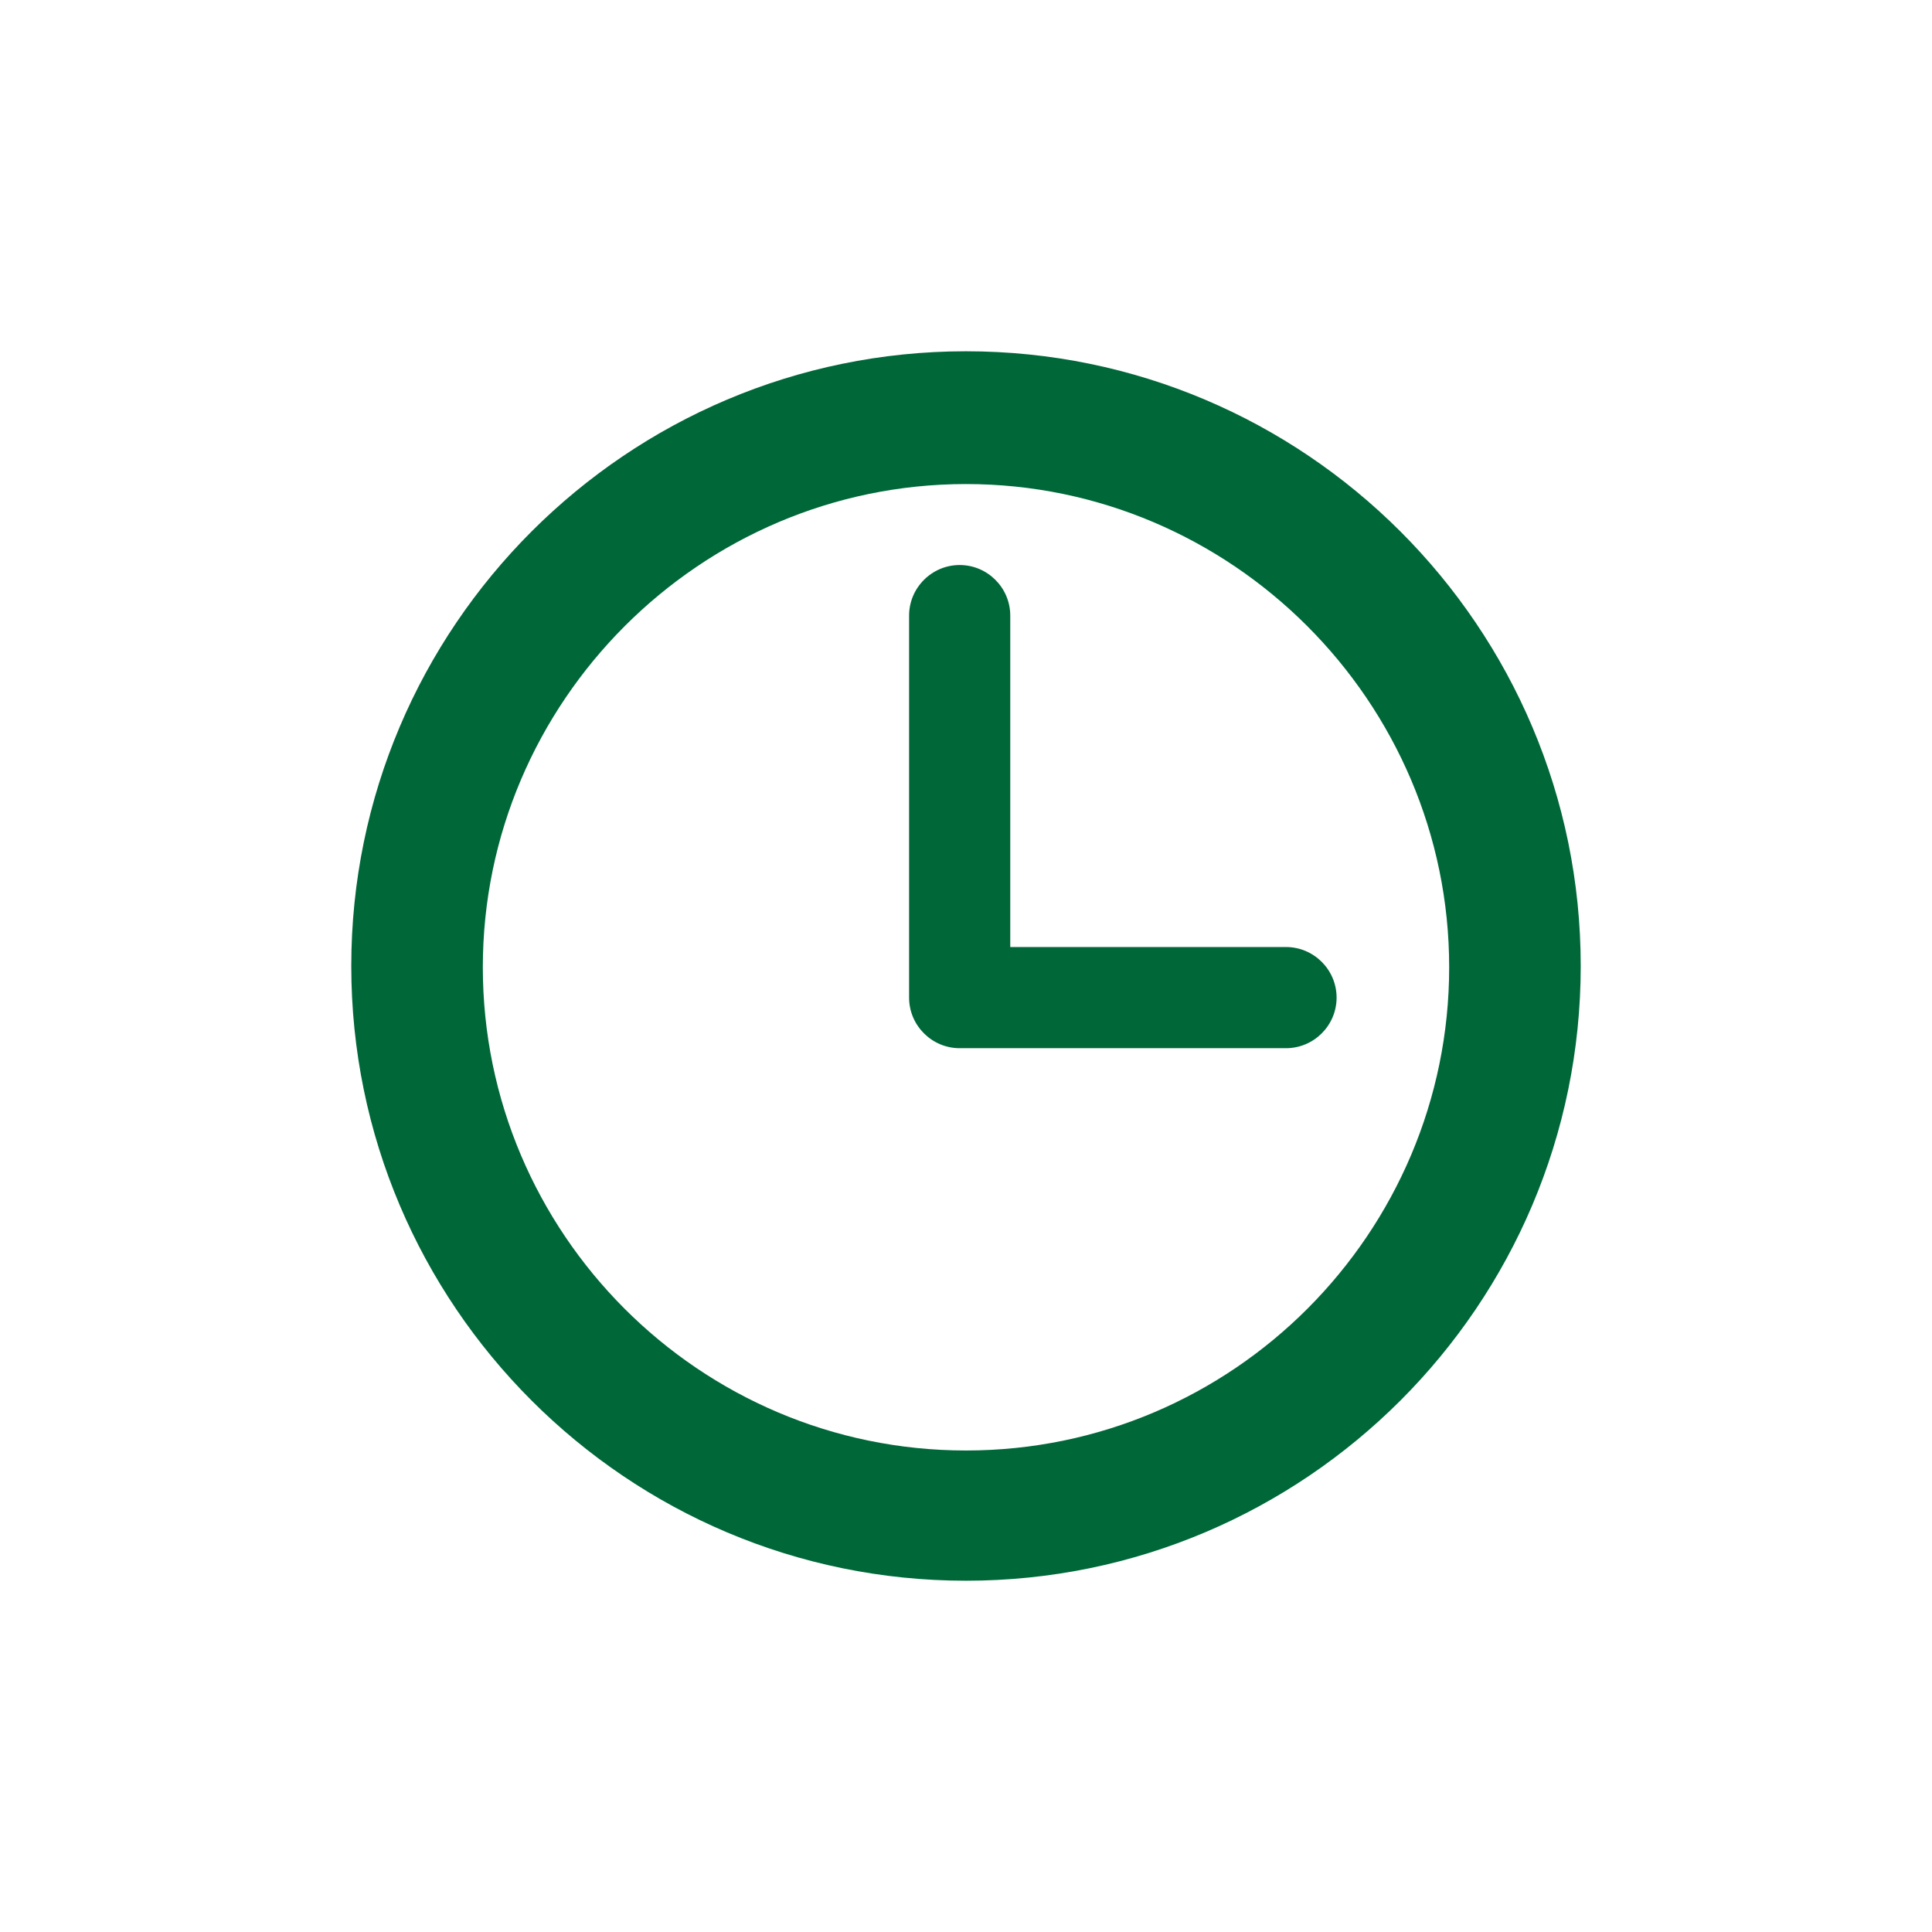
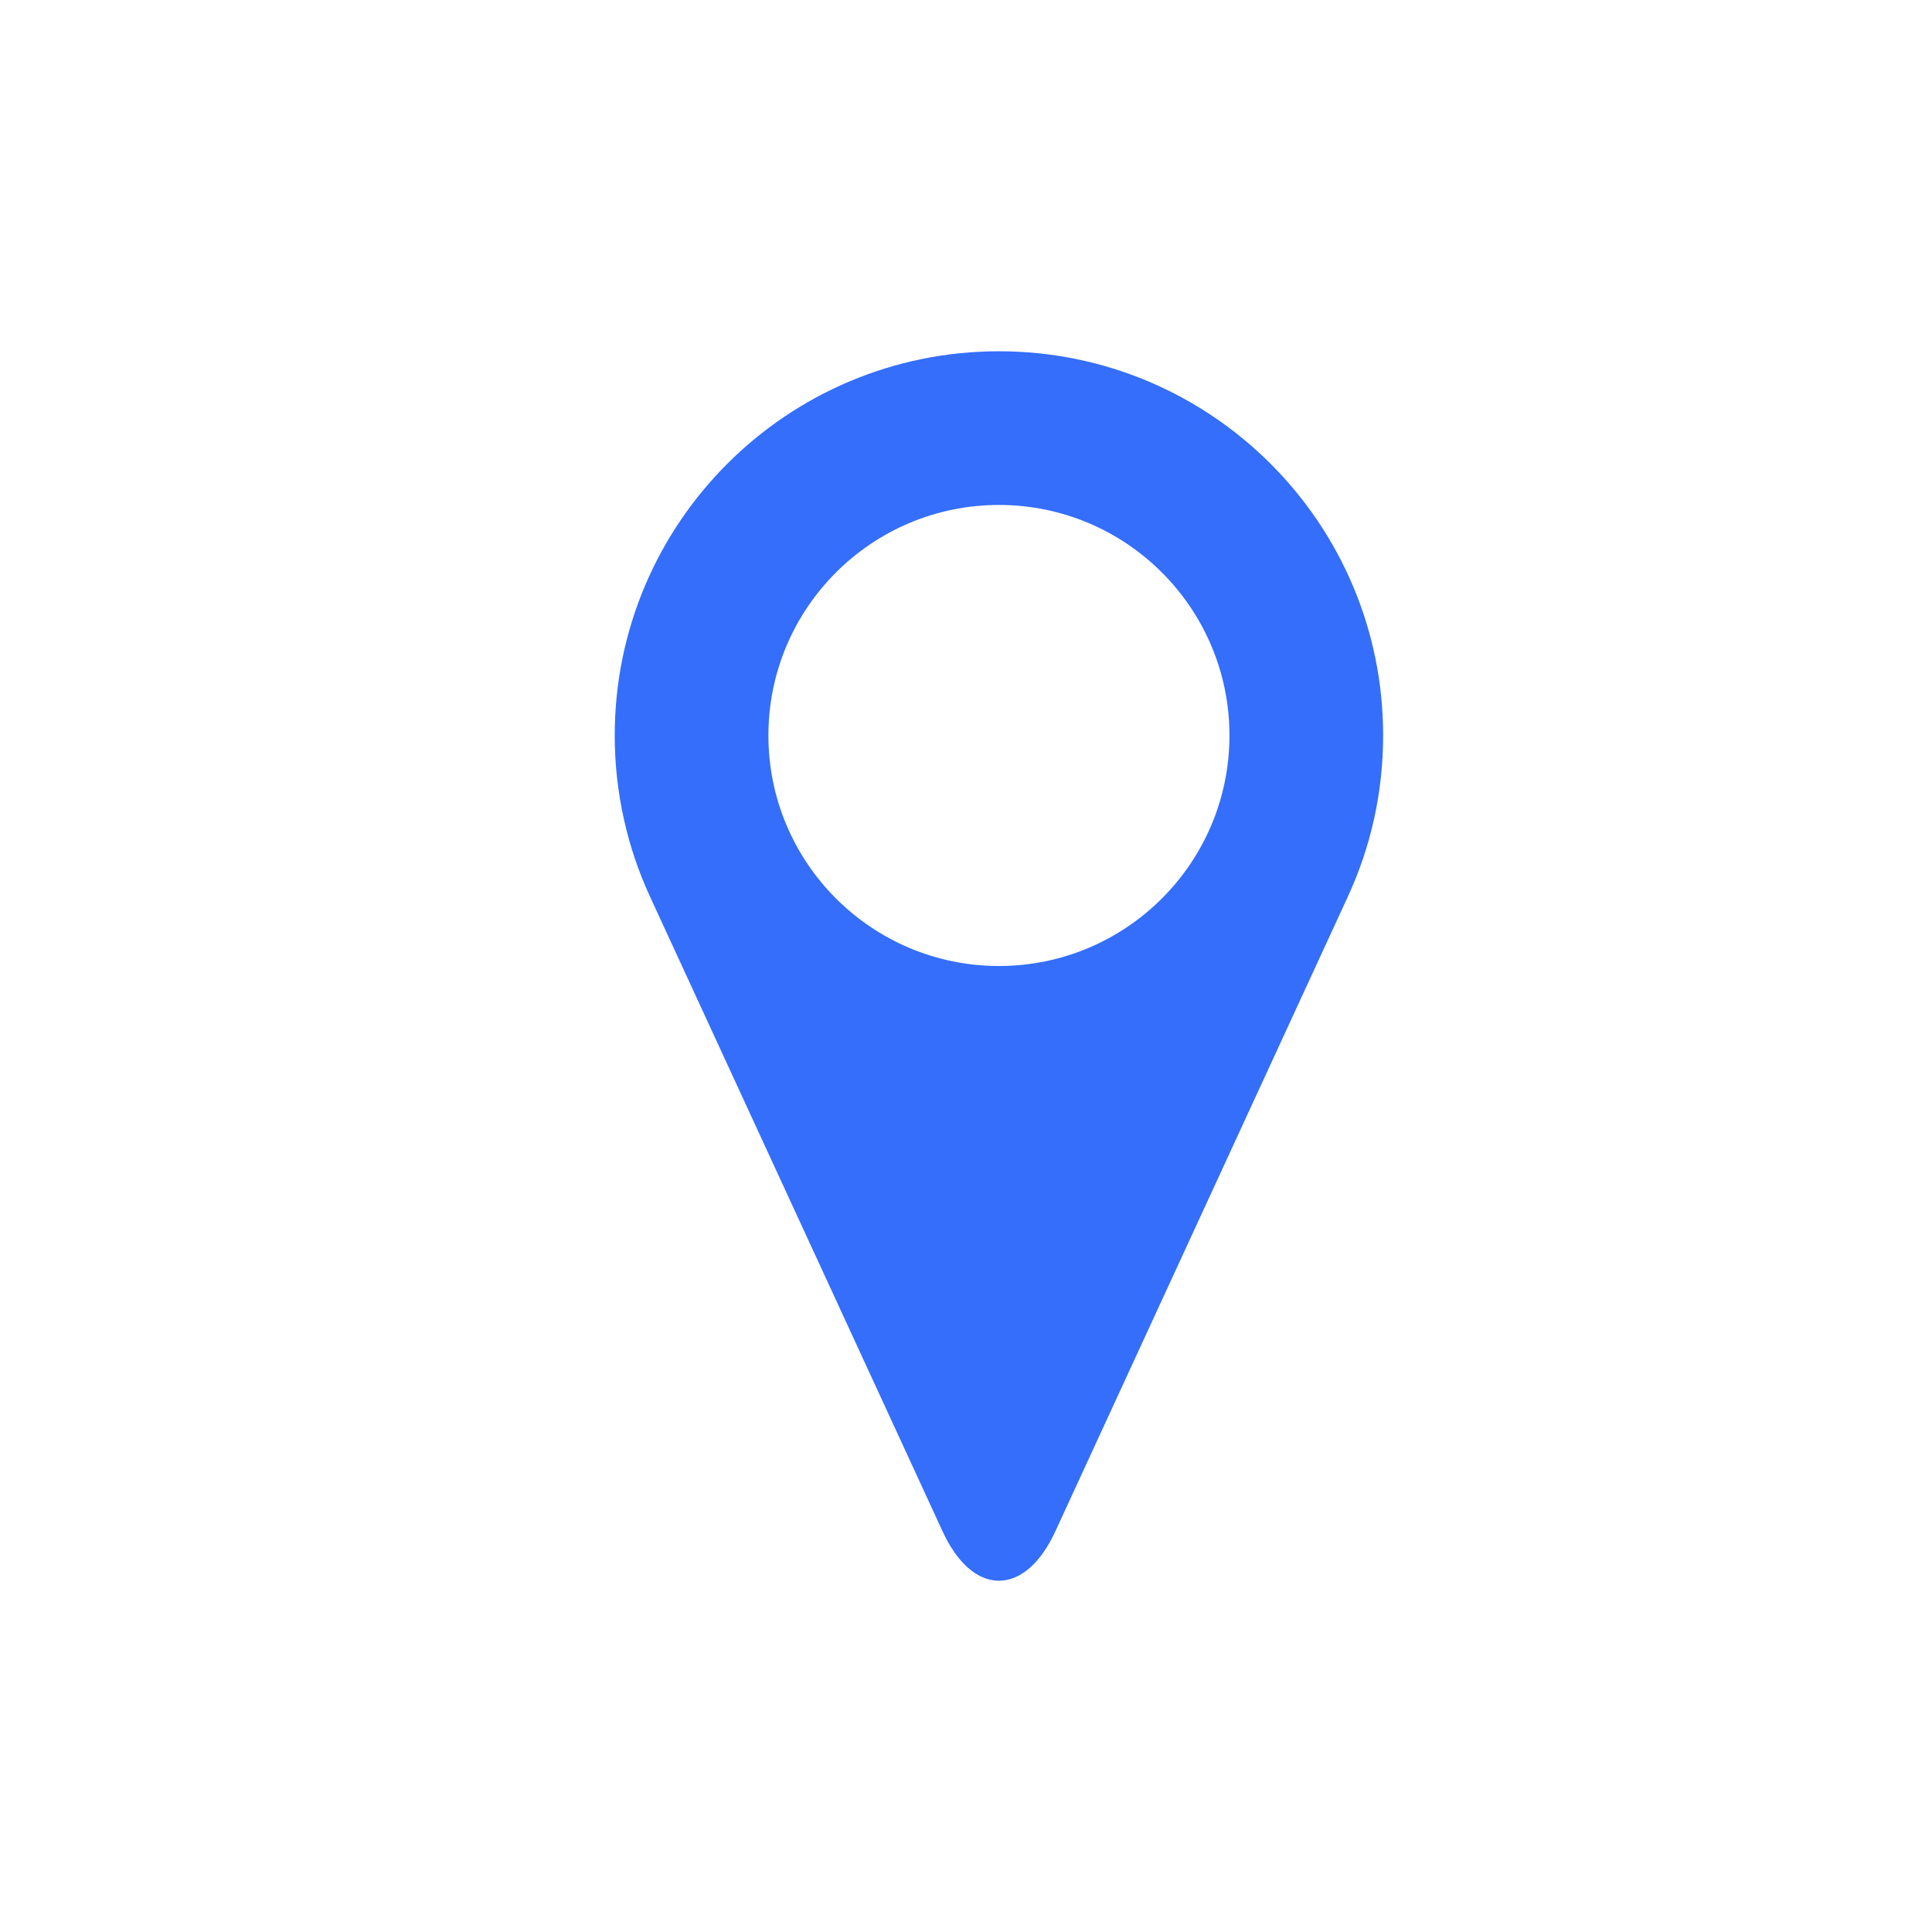
<svg xmlns="http://www.w3.org/2000/svg" width="22" height="22" viewBox="0 0 22 22" fill="none">
-   <path d="M11 4C7.14 4 4 7.14 4 11C4 14.86 7.14 18 11 18C14.86 18 18 14.86 18 11C18 7.14 14.86 4 11 4ZM11 16.517C7.961 16.517 5.498 14.039 5.498 11.014C5.498 7.99 7.975 5.512 11 5.512C14.025 5.512 16.502 7.99 16.502 11.014C16.502 14.039 14.039 16.517 11 16.517Z" fill="#006738" />
-   <path d="M14.644 10.784H11.504V7.01C11.504 6.693 11.245 6.434 10.928 6.434C10.611 6.434 10.352 6.693 10.352 7.01V11.36C10.352 11.677 10.611 11.936 10.928 11.936H14.644C14.961 11.936 15.22 11.677 15.22 11.36C15.22 11.043 14.961 10.784 14.644 10.784Z" fill="#006738" />
+   <path d="M11.375 4C8.959 4 7 5.958 7 8.375C7 9.028 7.144 9.648 7.399 10.204L10.732 17.435C10.891 17.783 11.12 18 11.375 18C11.63 18 11.859 17.783 12.018 17.436L15.351 10.204C15.607 9.648 15.75 9.028 15.75 8.375C15.75 5.958 13.791 4 11.375 4ZM11.375 11C9.926 11 8.75 9.824 8.75 8.375C8.75 6.926 9.926 5.75 11.375 5.75C12.824 5.75 14 6.926 14 8.375C14 9.824 12.824 11 11.375 11Z" fill="#346EFB" />
</svg>
